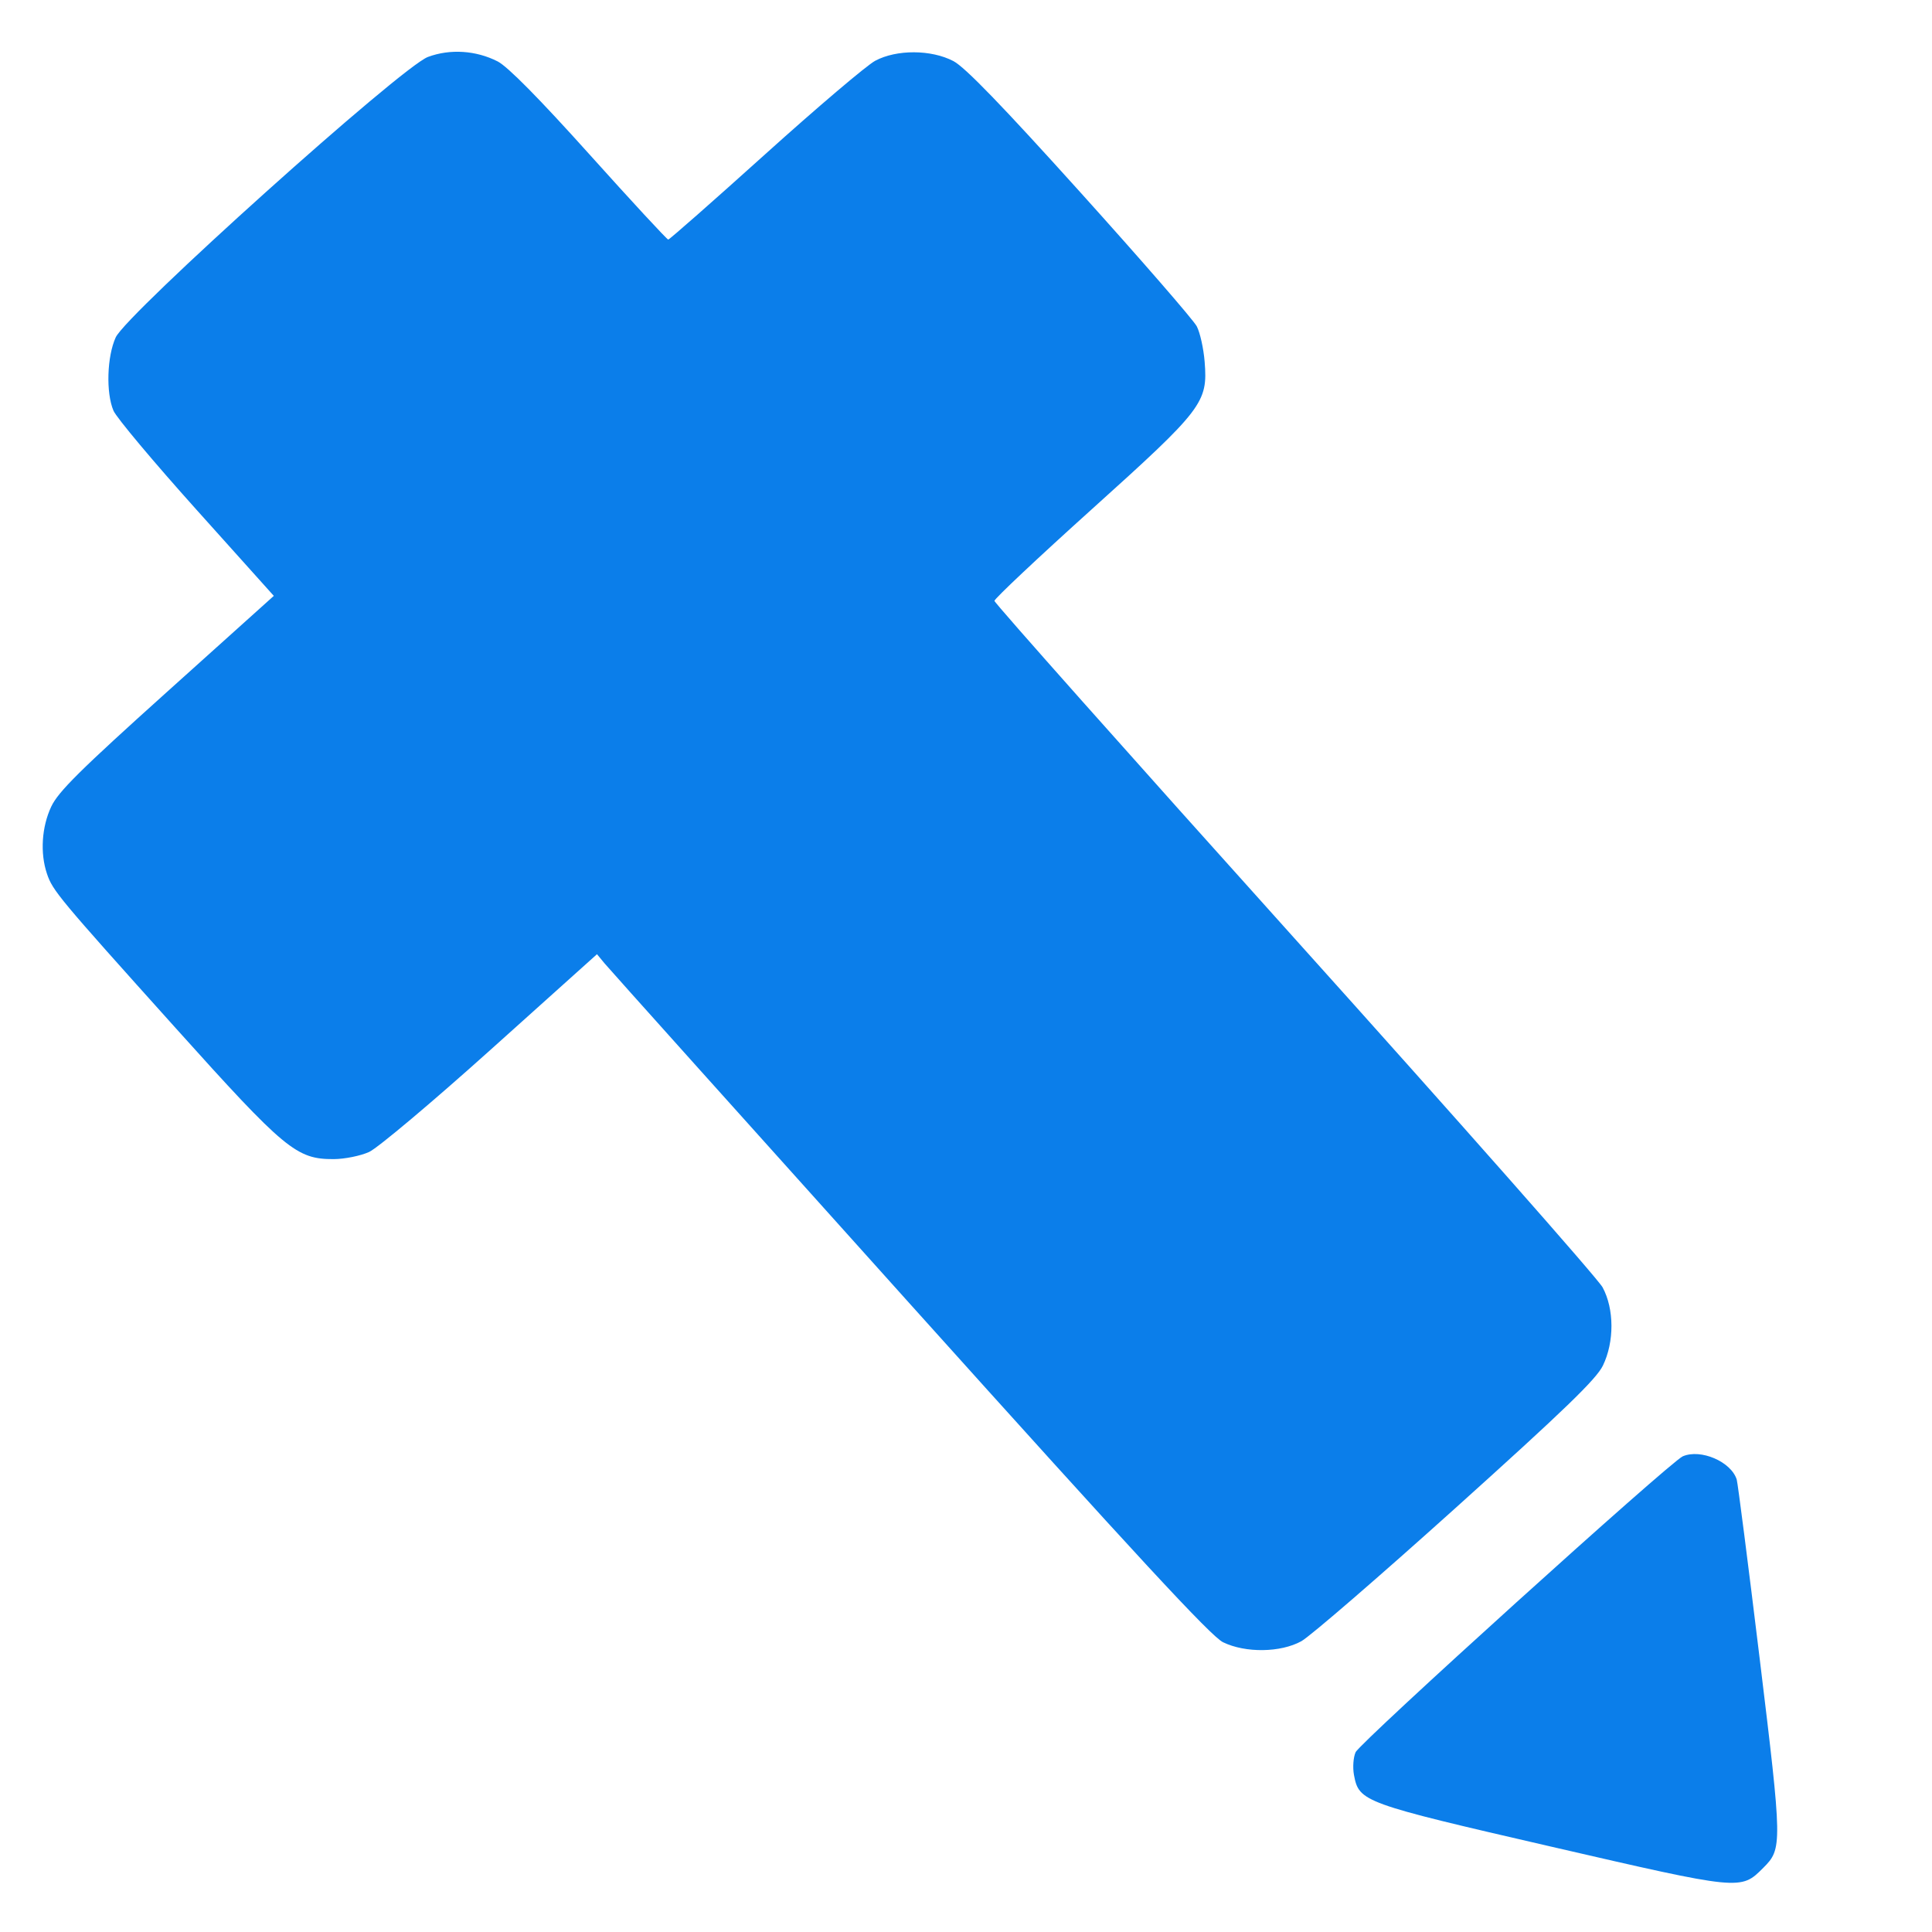
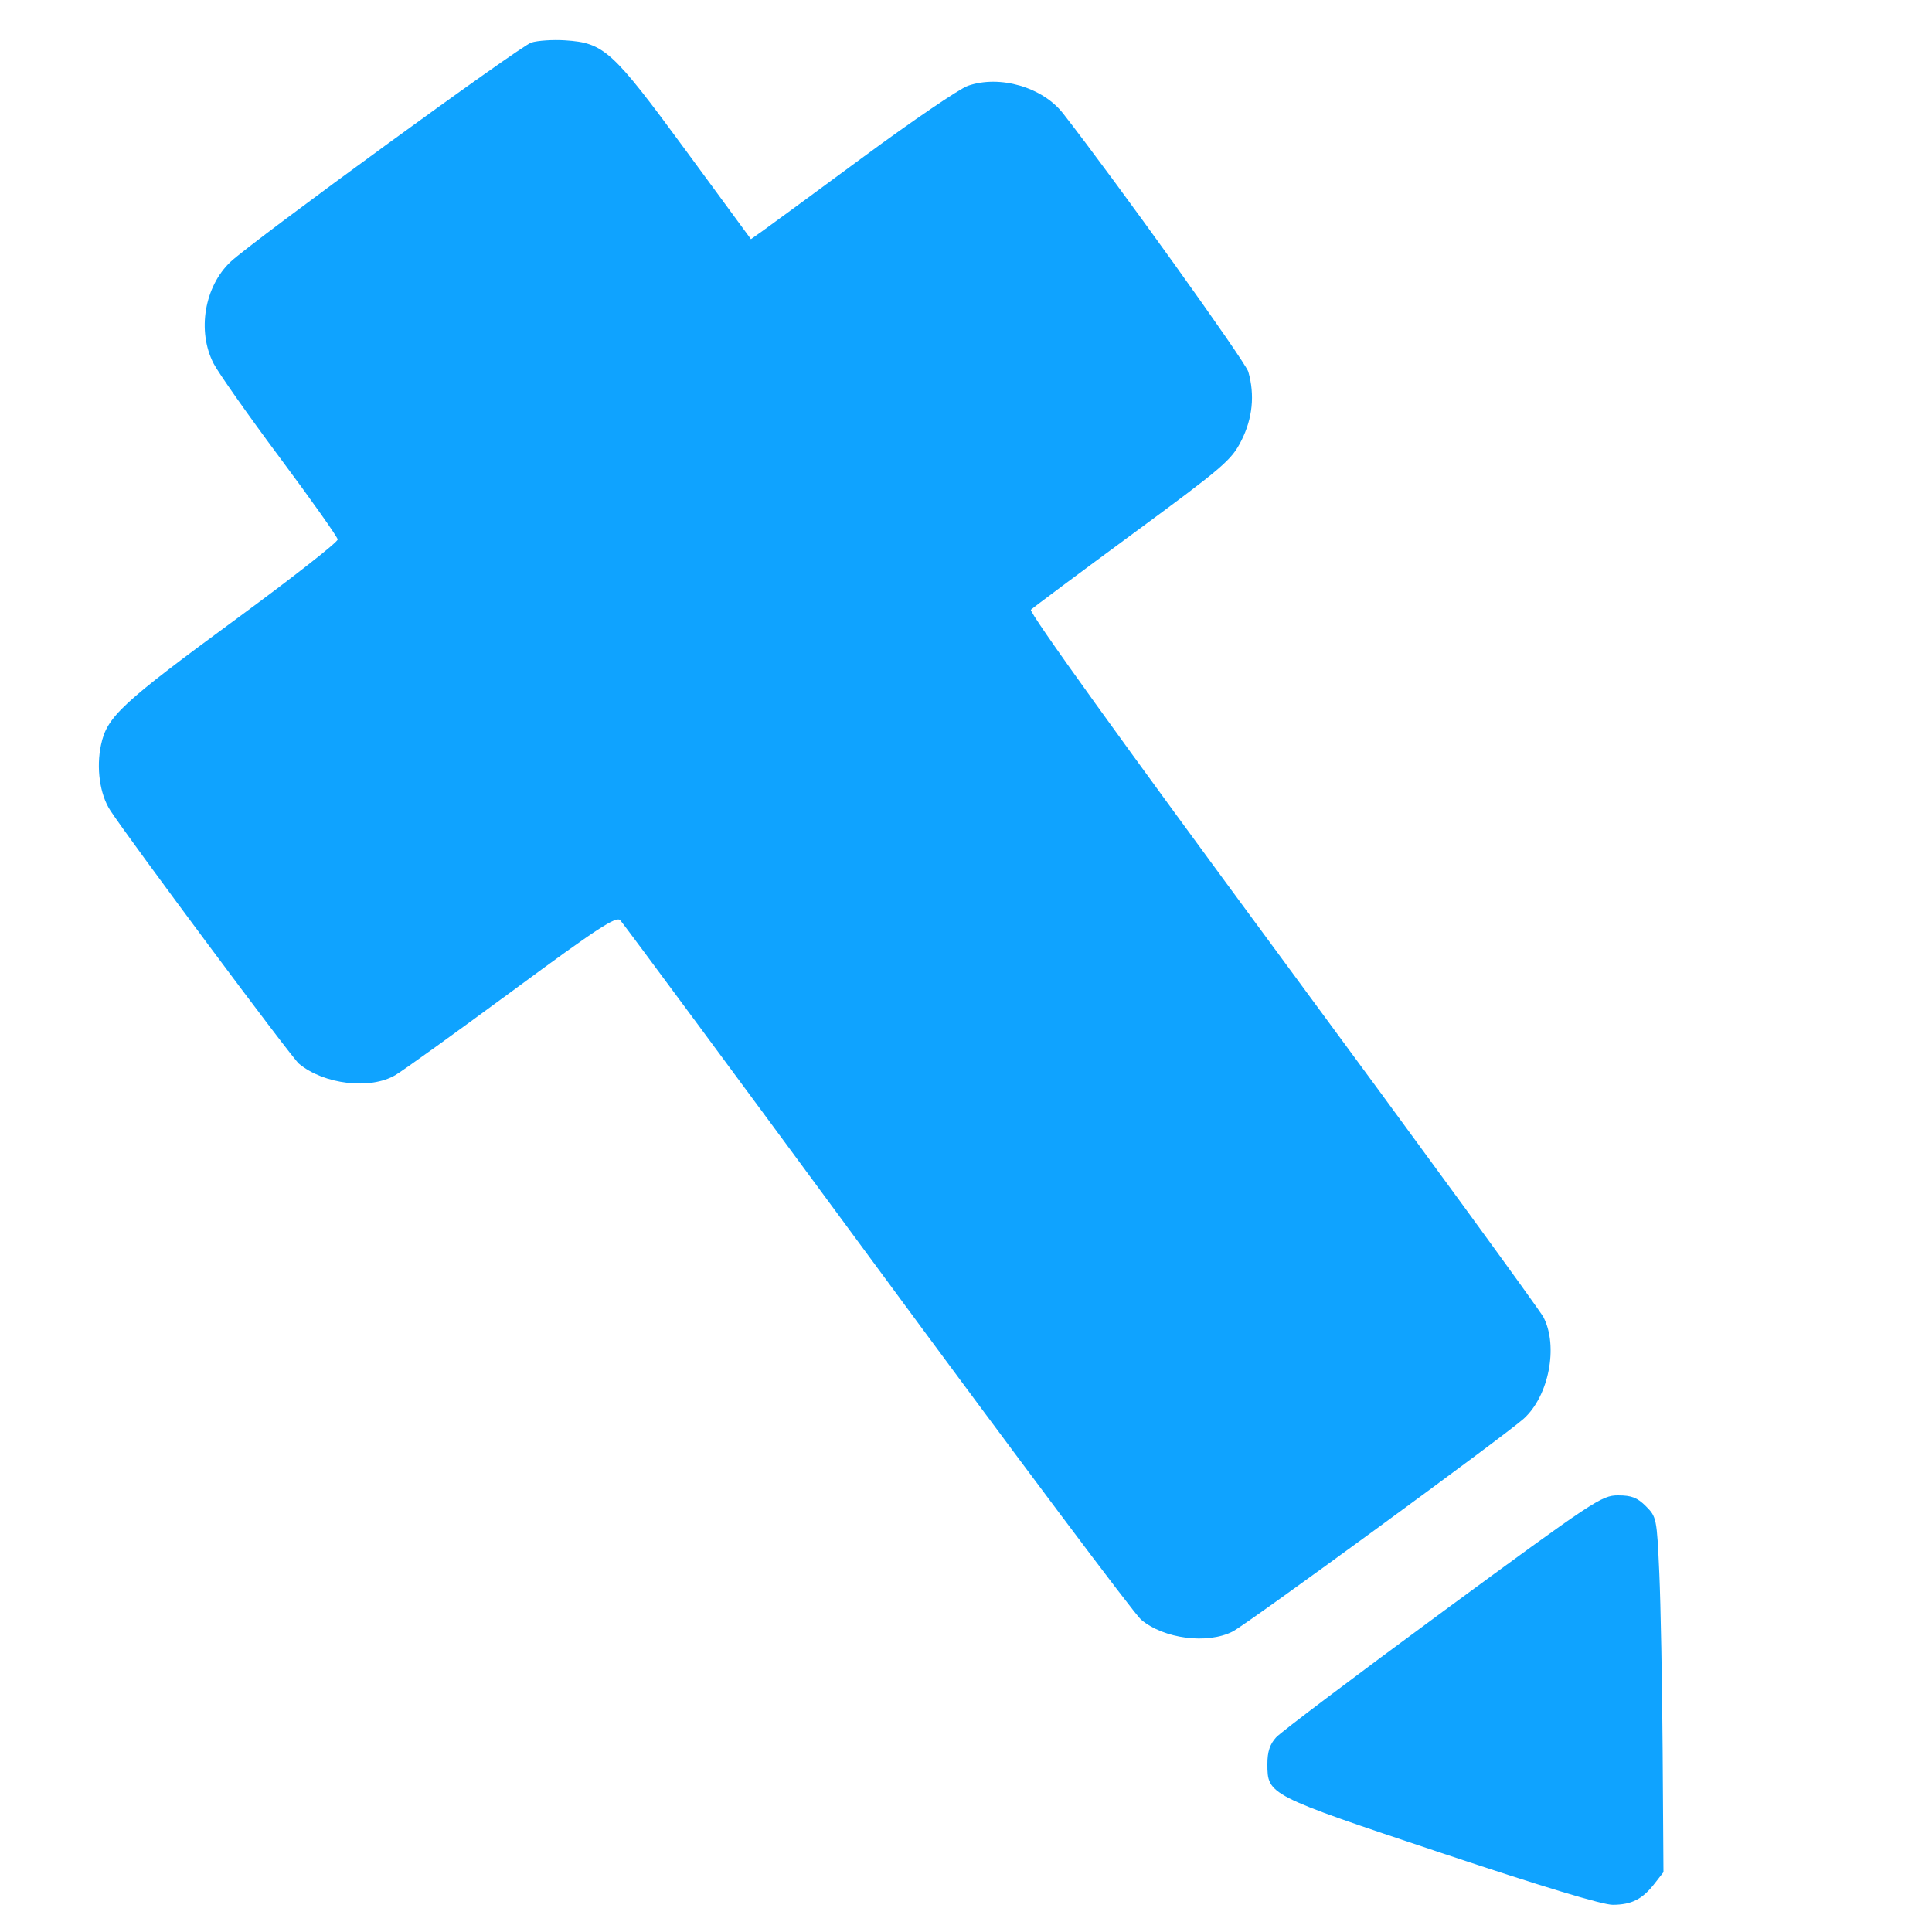
<svg xmlns="http://www.w3.org/2000/svg" width="500" height="500" viewBox="0 0 500 500" version="1.1">
-   <path d="M 110.755 14.734 C 103.901 17.284, 32.703 81.239, 29.938 87.328 C 27.682 92.298, 27.399 101.647, 29.365 106.282 C 30.115 108.052, 39.759 119.560, 50.795 131.856 L 70.861 154.211 43.180 179.101 C 20.749 199.271, 15.076 204.892, 13.263 208.745 C 10.790 214, 10.353 220.781, 12.145 226.101 C 13.630 230.513, 15.095 232.270, 45.402 266 C 73.748 297.547, 76.728 300.019, 86.364 299.978 C 89.189 299.966, 93.310 299.134, 95.522 298.129 C 97.734 297.124, 111.909 285.197, 127.022 271.624 L 154.500 246.947 156.500 249.367 C 157.600 250.699, 193.137 290.319, 235.471 337.412 C 294.392 402.956, 313.402 423.500, 316.537 425.018 C 322.335 427.825, 331.403 427.705, 336.780 424.750 C 339.032 423.512, 357.024 407.965, 376.762 390.201 C 404.811 364.956, 413.124 356.924, 414.825 353.424 C 417.810 347.278, 417.779 338.752, 414.750 333.163 C 413.512 330.880, 377.595 290.197, 334.934 242.756 C 292.273 195.315, 257.364 156.050, 257.359 155.500 C 257.354 154.950, 268.698 144.277, 282.570 131.782 C 311.343 105.864, 312.611 104.206, 311.762 93.620 C 311.488 90.204, 310.571 86.080, 309.726 84.455 C 308.881 82.830, 295.319 67.220, 279.589 49.768 C 259.361 27.324, 249.747 17.385, 246.745 15.813 C 241 12.805, 232.039 12.768, 226.500 15.729 C 224.300 16.905, 211.479 27.797, 198.009 39.934 C 184.538 52.070, 173.256 62, 172.937 62 C 172.618 62, 163.444 52.079, 152.549 39.954 C 139.559 25.497, 131.386 17.217, 128.802 15.899 C 123.187 13.034, 116.486 12.602, 110.755 14.734 M 435.500 376.894 C 432.273 378.283, 352.016 450.872, 350.829 453.475 C 350.235 454.780, 350.046 457.429, 350.408 459.363 C 351.712 466.313, 352.647 466.653, 401.447 477.909 C 450.728 489.277, 450.475 489.252, 456.350 483.378 C 461.288 478.439, 461.271 477.467, 455.403 429.236 C 452.409 404.631, 449.736 383.784, 449.463 382.908 C 448.017 378.278, 440.154 374.892, 435.500 376.894" stroke="none" fill="#0b7eea" fill-rule="evenodd" />
+   <path d="M 137.500 11.014 C 134.560 11.947, 65.470 62.315, 59.688 67.741 C 52.898 74.113, 50.958 85.702, 55.279 94.081 C 56.533 96.511, 64.248 107.477, 72.423 118.449 C 80.599 129.421, 87.336 138.943, 87.394 139.608 C 87.452 140.274, 75.800 149.416, 61.500 159.924 C 31.334 182.091, 27.711 185.456, 26.144 192.762 C 24.867 198.716, 25.829 205.547, 28.531 209.720 C 33.279 217.053, 75.487 273.720, 77.361 275.278 C 83.847 280.668, 95.808 282.081, 102.338 278.228 C 104.340 277.047, 117.962 267.246, 132.610 256.447 C 154.673 240.182, 159.463 237.044, 160.528 238.157 C 161.235 238.896, 191.141 279.325, 226.987 328 C 262.832 376.675, 293.577 417.697, 295.308 419.160 C 301.189 424.131, 312.484 425.588, 319.039 422.222 C 322.837 420.271, 389.745 371.337, 394.380 367.120 C 400.847 361.236, 403.330 348.412, 399.454 340.906 C 398.487 339.033, 368.031 297.281, 331.774 248.123 C 290.307 191.902, 266.204 158.396, 266.800 157.800 C 267.320 157.280, 279.166 148.445, 293.123 138.168 C 316.703 120.805, 318.695 119.098, 321.250 114.061 C 324.168 108.310, 324.784 102.220, 323.056 96.195 C 322.320 93.630, 288.559 46.552, 275.103 29.329 C 269.802 22.544, 258.713 19.331, 250.500 22.200 C 248.300 22.969, 236.150 31.235, 223.500 40.569 C 210.850 49.903, 199.115 58.519, 197.422 59.716 L 194.343 61.892 177.422 38.849 C 158.482 13.057, 156.326 11.092, 146.250 10.436 C 143.088 10.230, 139.150 10.490, 137.500 11.014 M 373.405 417.078 C 350.907 433.621, 331.488 448.271, 330.250 449.634 C 328.635 451.412, 328 453.350, 328 456.500 C 328 464.503, 328.064 464.536, 372.915 479.508 C 399.186 488.278, 414.760 492.988, 417.415 492.965 C 422.289 492.922, 425.025 491.534, 428.166 487.510 L 430.500 484.519 430.285 453.010 C 430.168 435.679, 429.779 415.002, 429.422 407.060 C 428.788 392.951, 428.709 392.555, 425.963 389.810 C 423.731 387.577, 422.245 387, 418.732 387 C 414.506 387, 412.485 388.341, 373.405 417.078" stroke="none" fill="#0fa3ff" fill-rule="evenodd" />
</svg>
